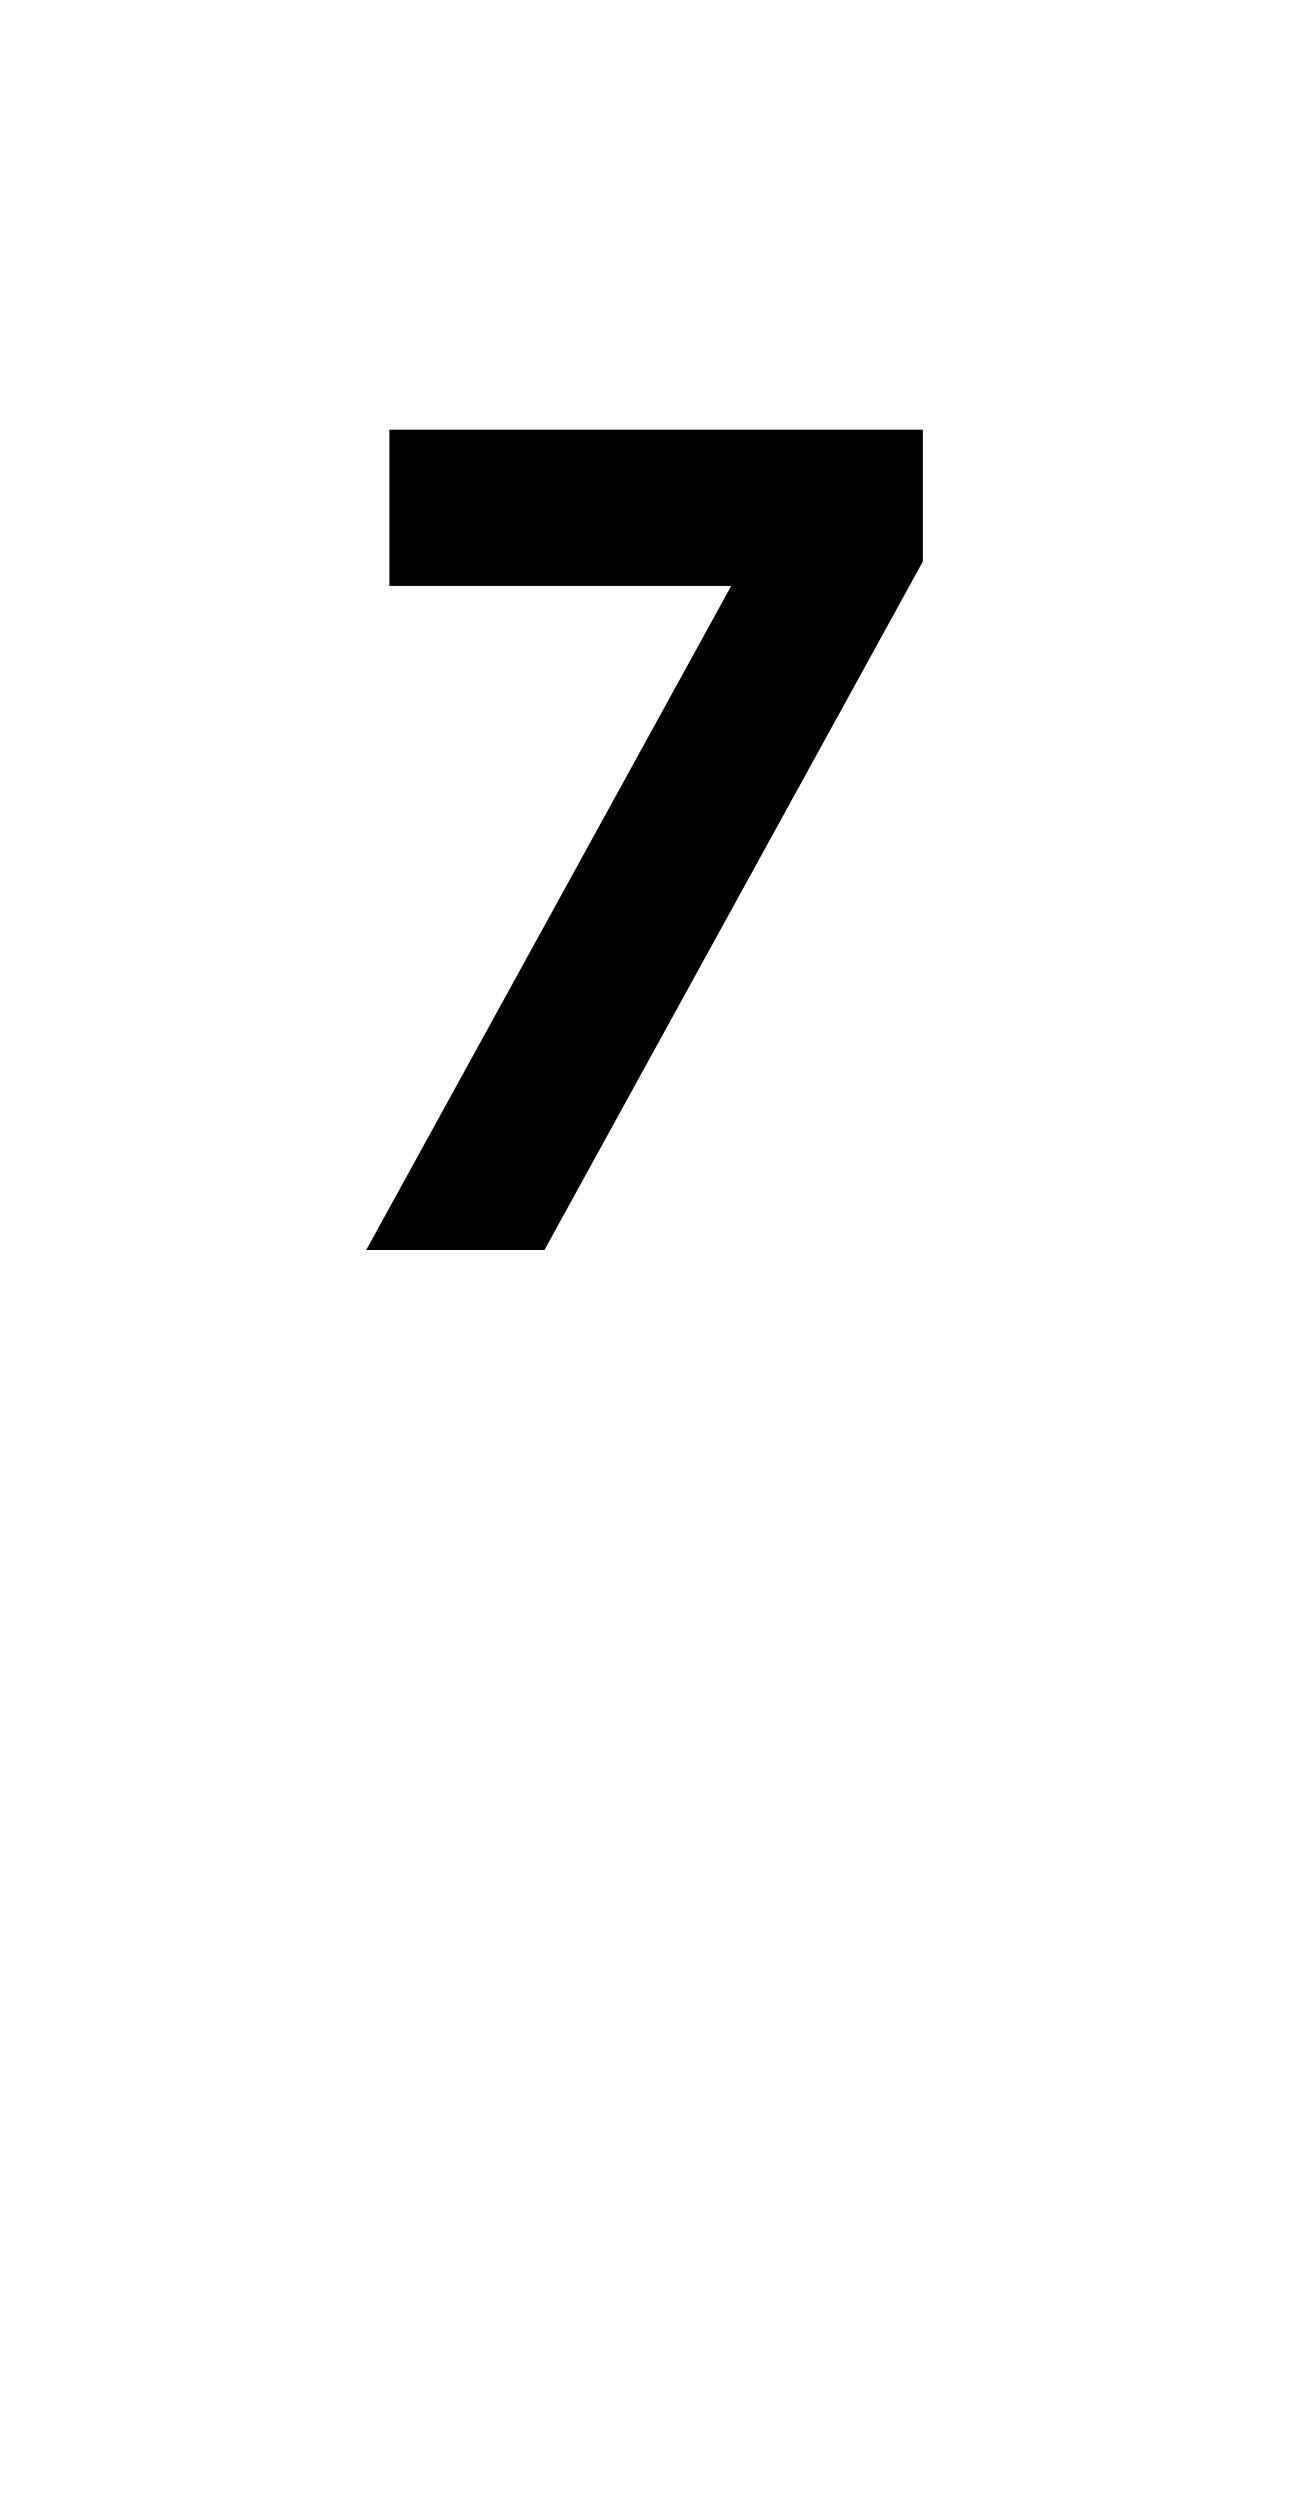
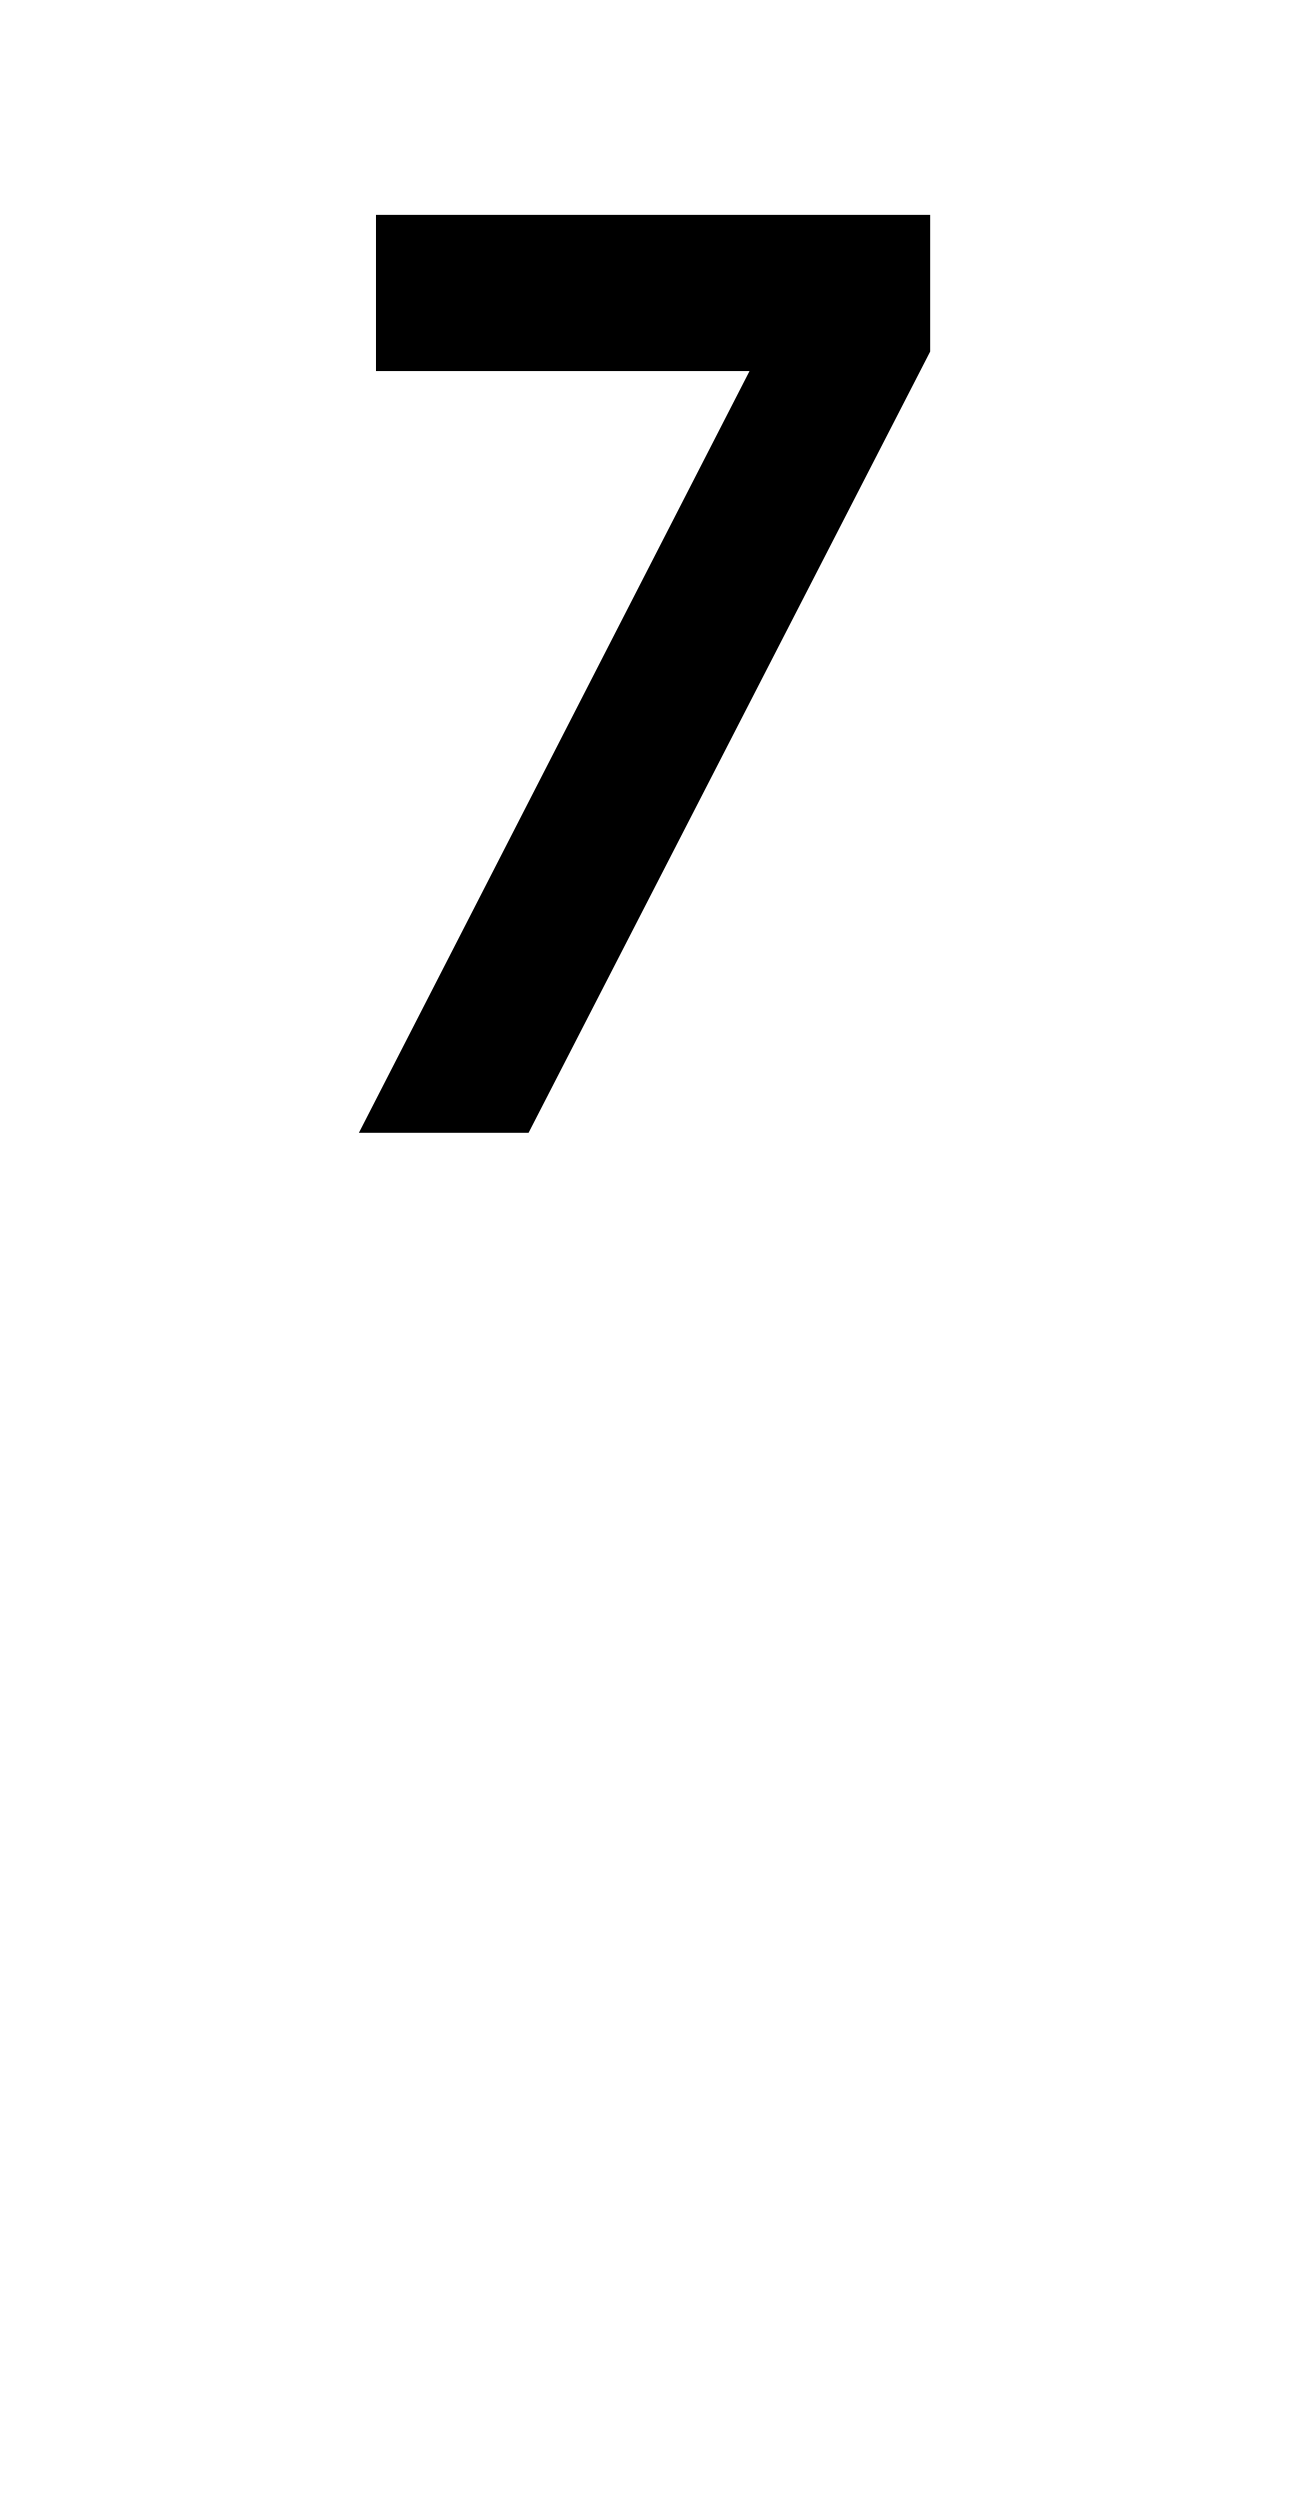
<svg xmlns="http://www.w3.org/2000/svg" viewBox="0 0 1056 2048">
-   <path d="M346 379v74h299L346 997h84l299-544v-74H346z" />
-   <path d="M446 1024H300l299-544H319V352h437v108l-310 564Zm-54-54h22l288-524v-40H373v20h317L392 970Z" />
+   <path d="M330 198v84h320L330 906h90l320-624v-84H330z" />
+   <path d="M433 928H294l320-624H308V176h454v112L433 928Zm-67-44h40l312-607v-57H352v40h334L366 884Z" />
</svg>
